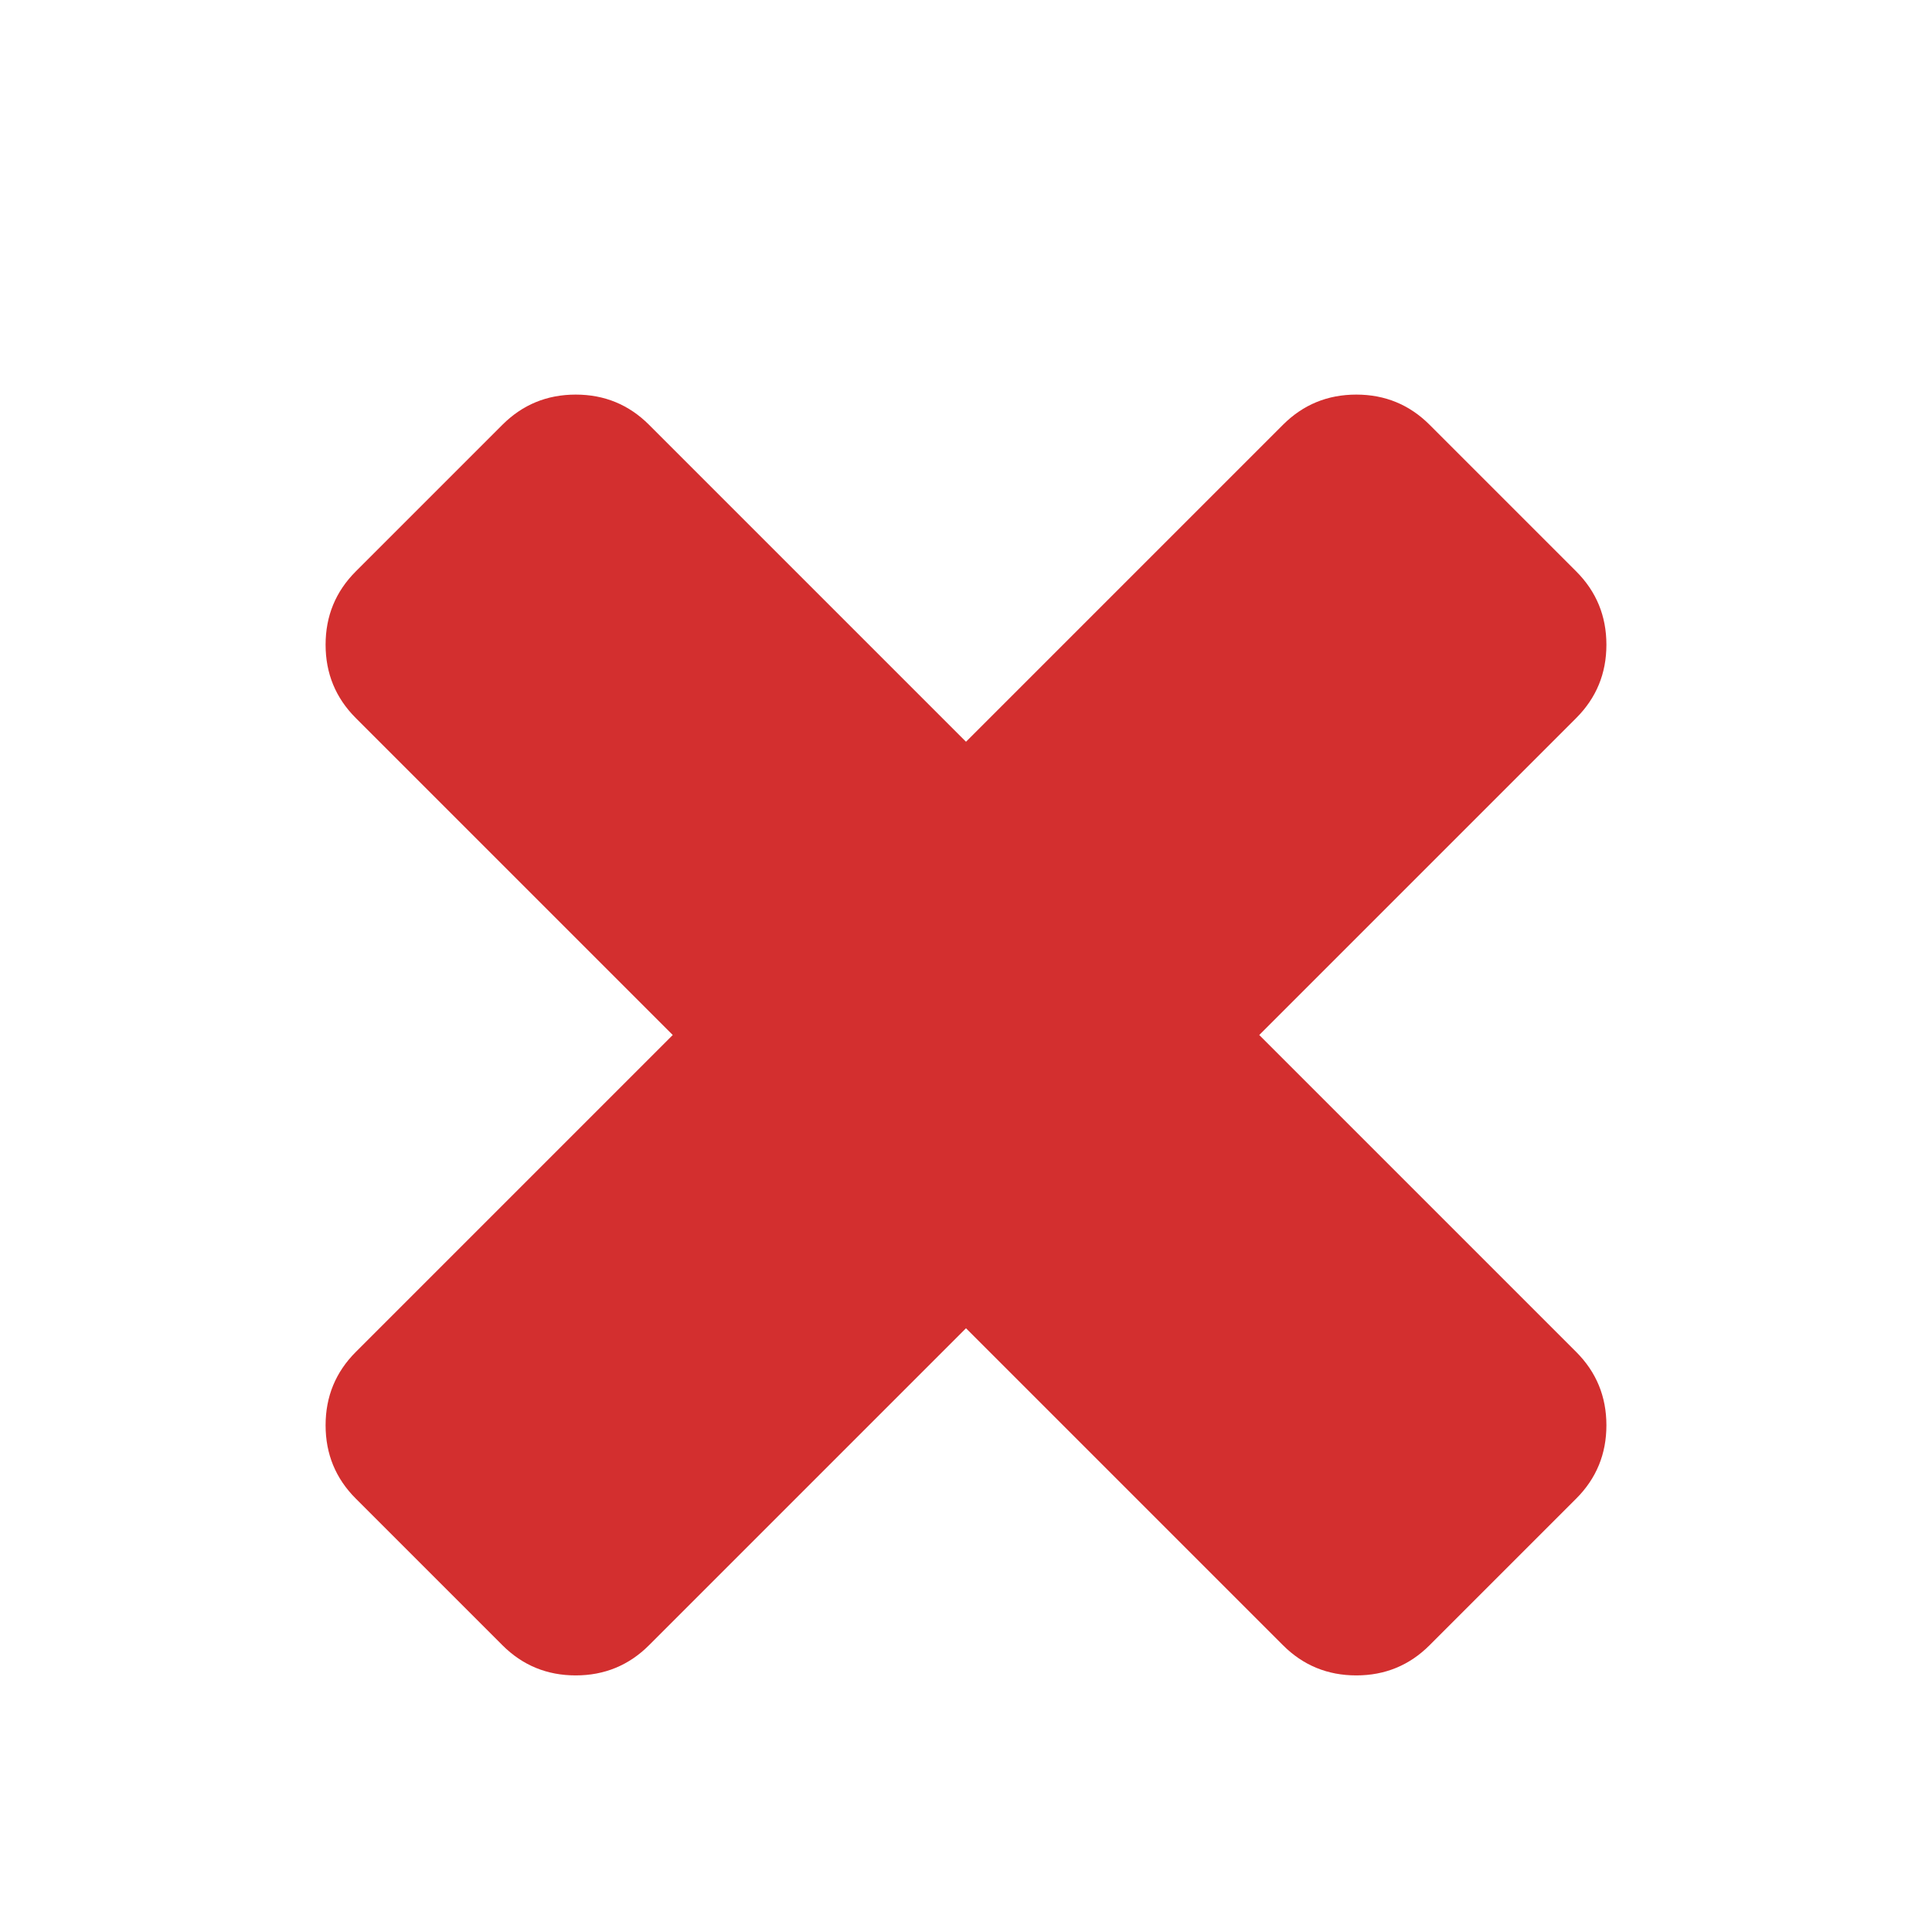
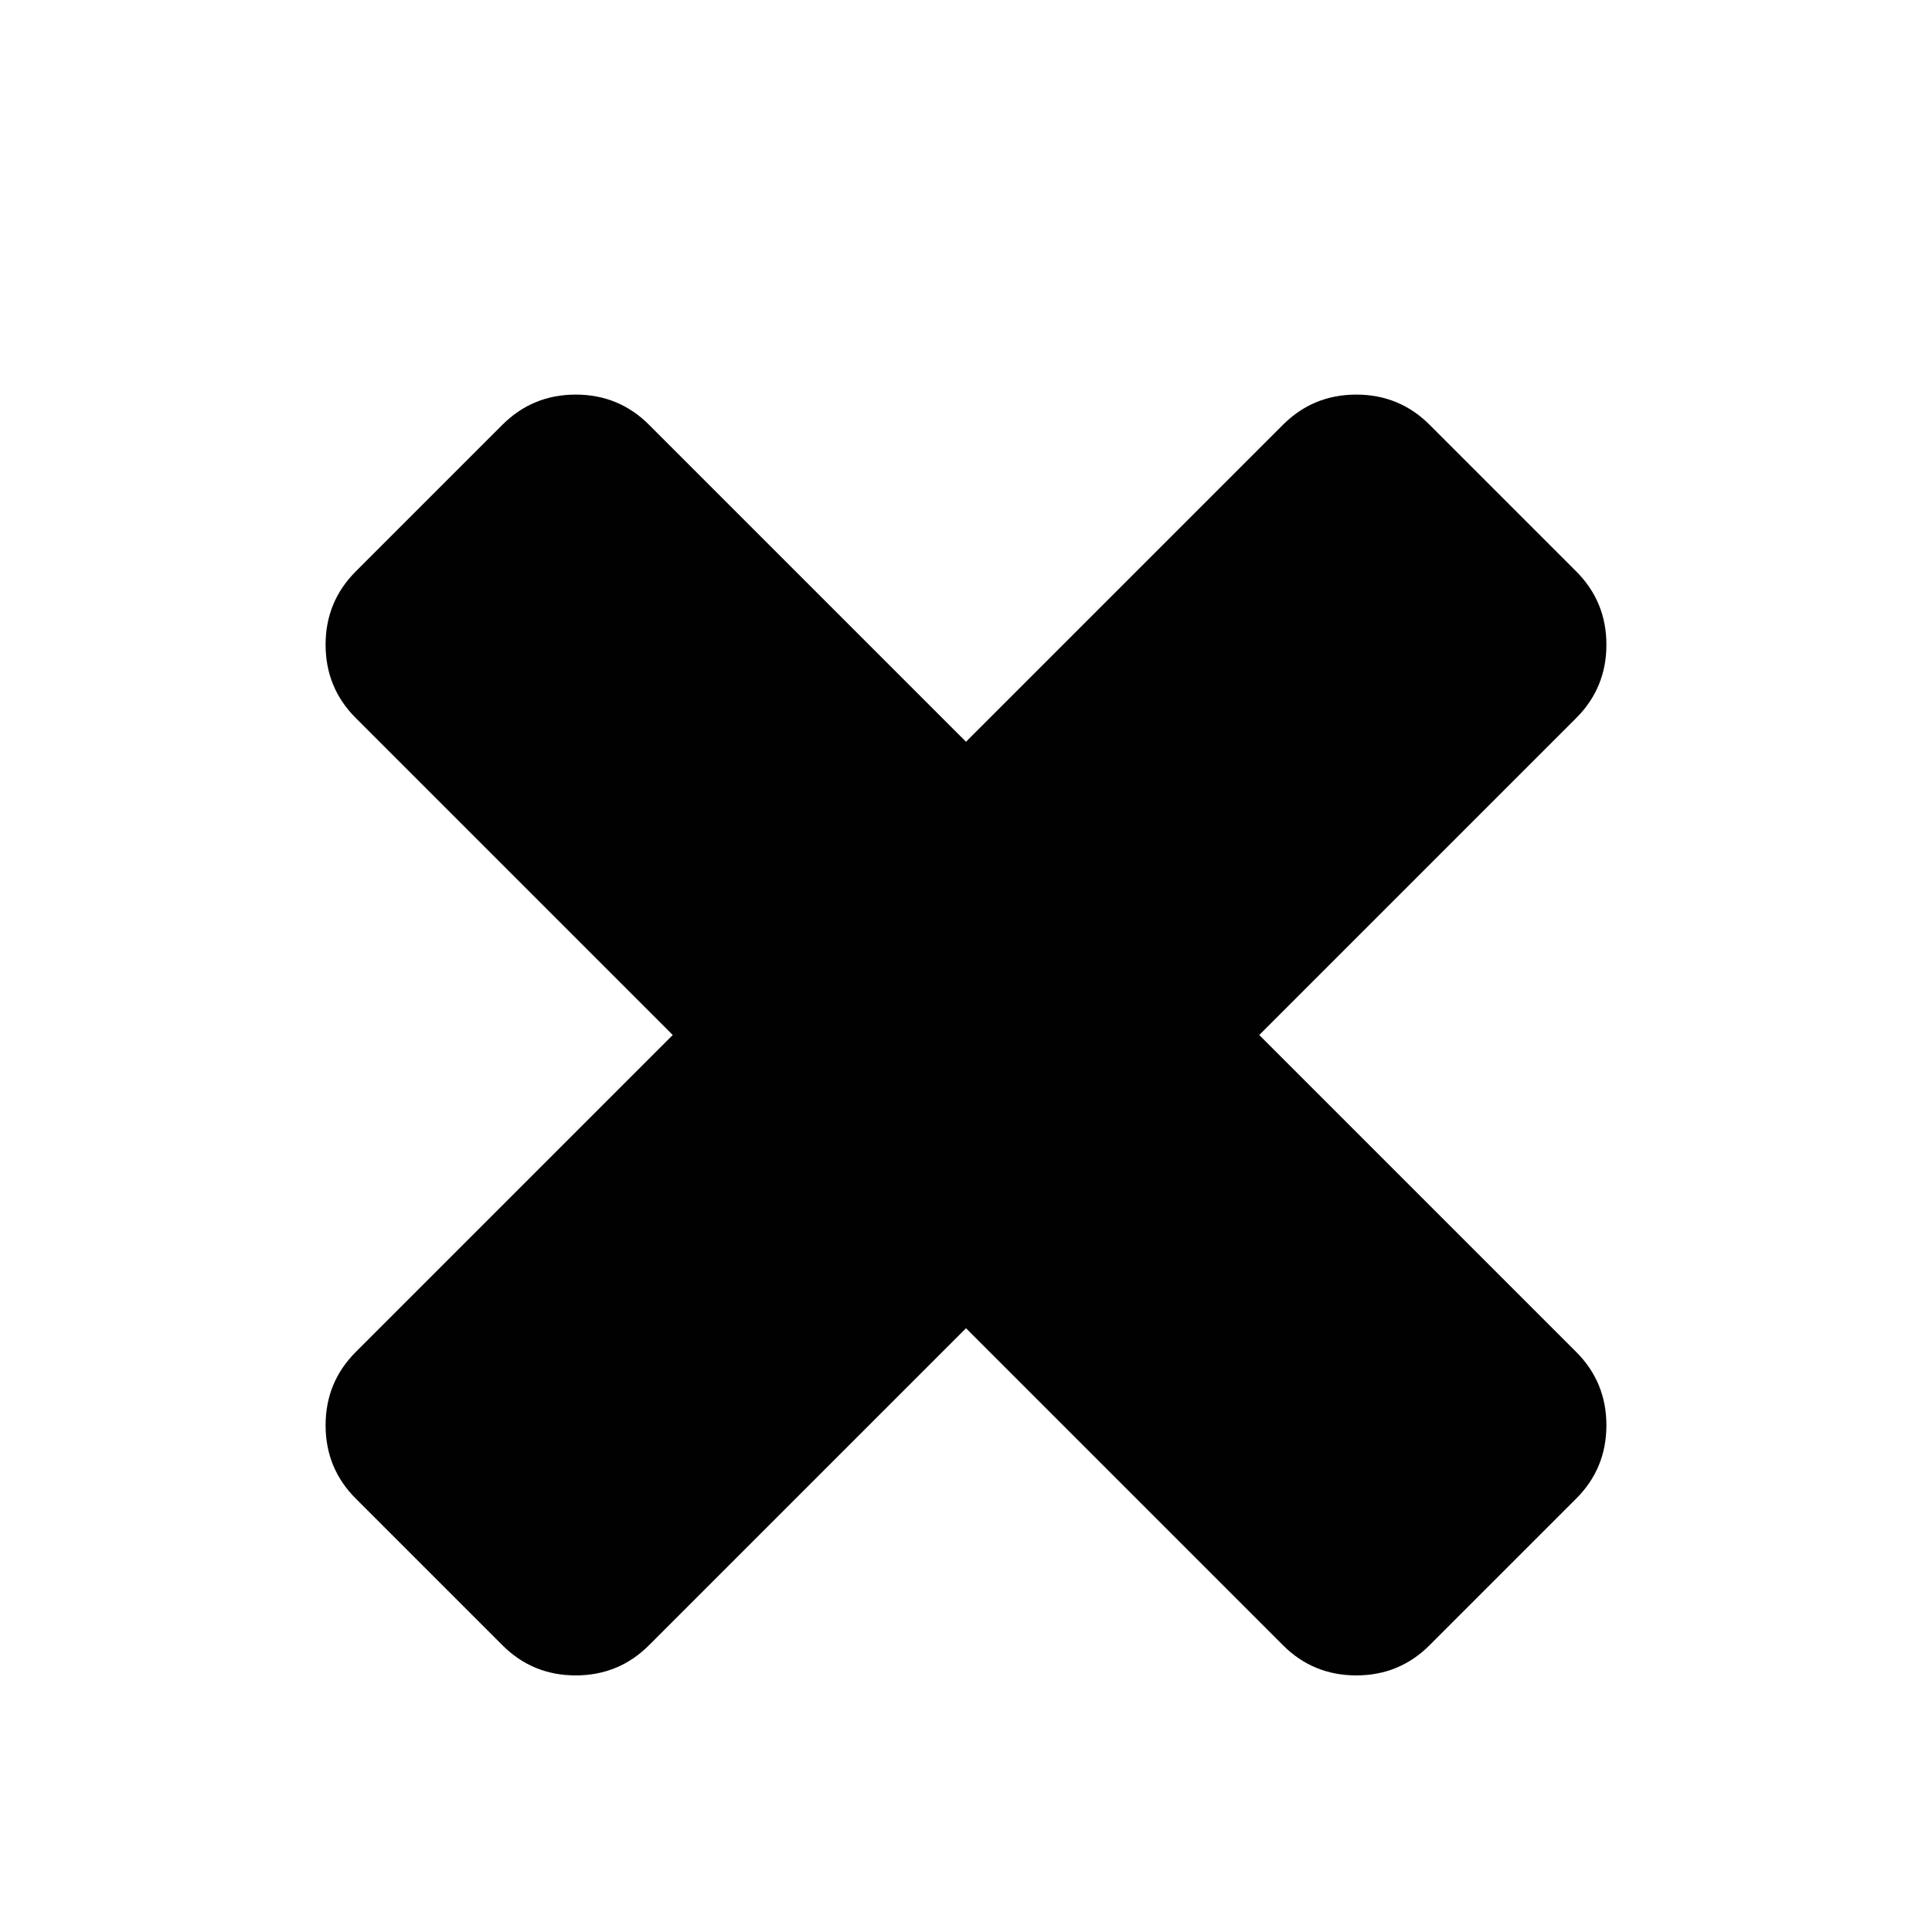
<svg xmlns="http://www.w3.org/2000/svg" width="1792" height="1792" viewBox="0 0 1792 1792">
-   <path style="fill:#d32f2f" d="M1490 1322q0 40-28 68l-136 136q-28 28-68 28t-68-28l-294-294-294 294q-28 28-68 28t-68-28l-136-136q-28-28-28-68t28-68l294-294-294-294q-28-28-28-68t28-68l136-136q28-28 68-28t68 28l294 294 294-294q28-28 68-28t68 28l136 136q28 28 28 68t-28 68l-294 294 294 294q28 28 28 68z" />
+   <path style="fill:#010101" d="M1490 1322q0 40-28 68l-136 136q-28 28-68 28t-68-28l-294-294-294 294q-28 28-68 28t-68-28l-136-136q-28-28-28-68t28-68l294-294-294-294q-28-28-28-68t28-68l136-136q28-28 68-28t68 28l294 294 294-294q28-28 68-28t68 28l136 136q28 28 28 68t-28 68l-294 294 294 294q28 28 28 68z" />
</svg>
